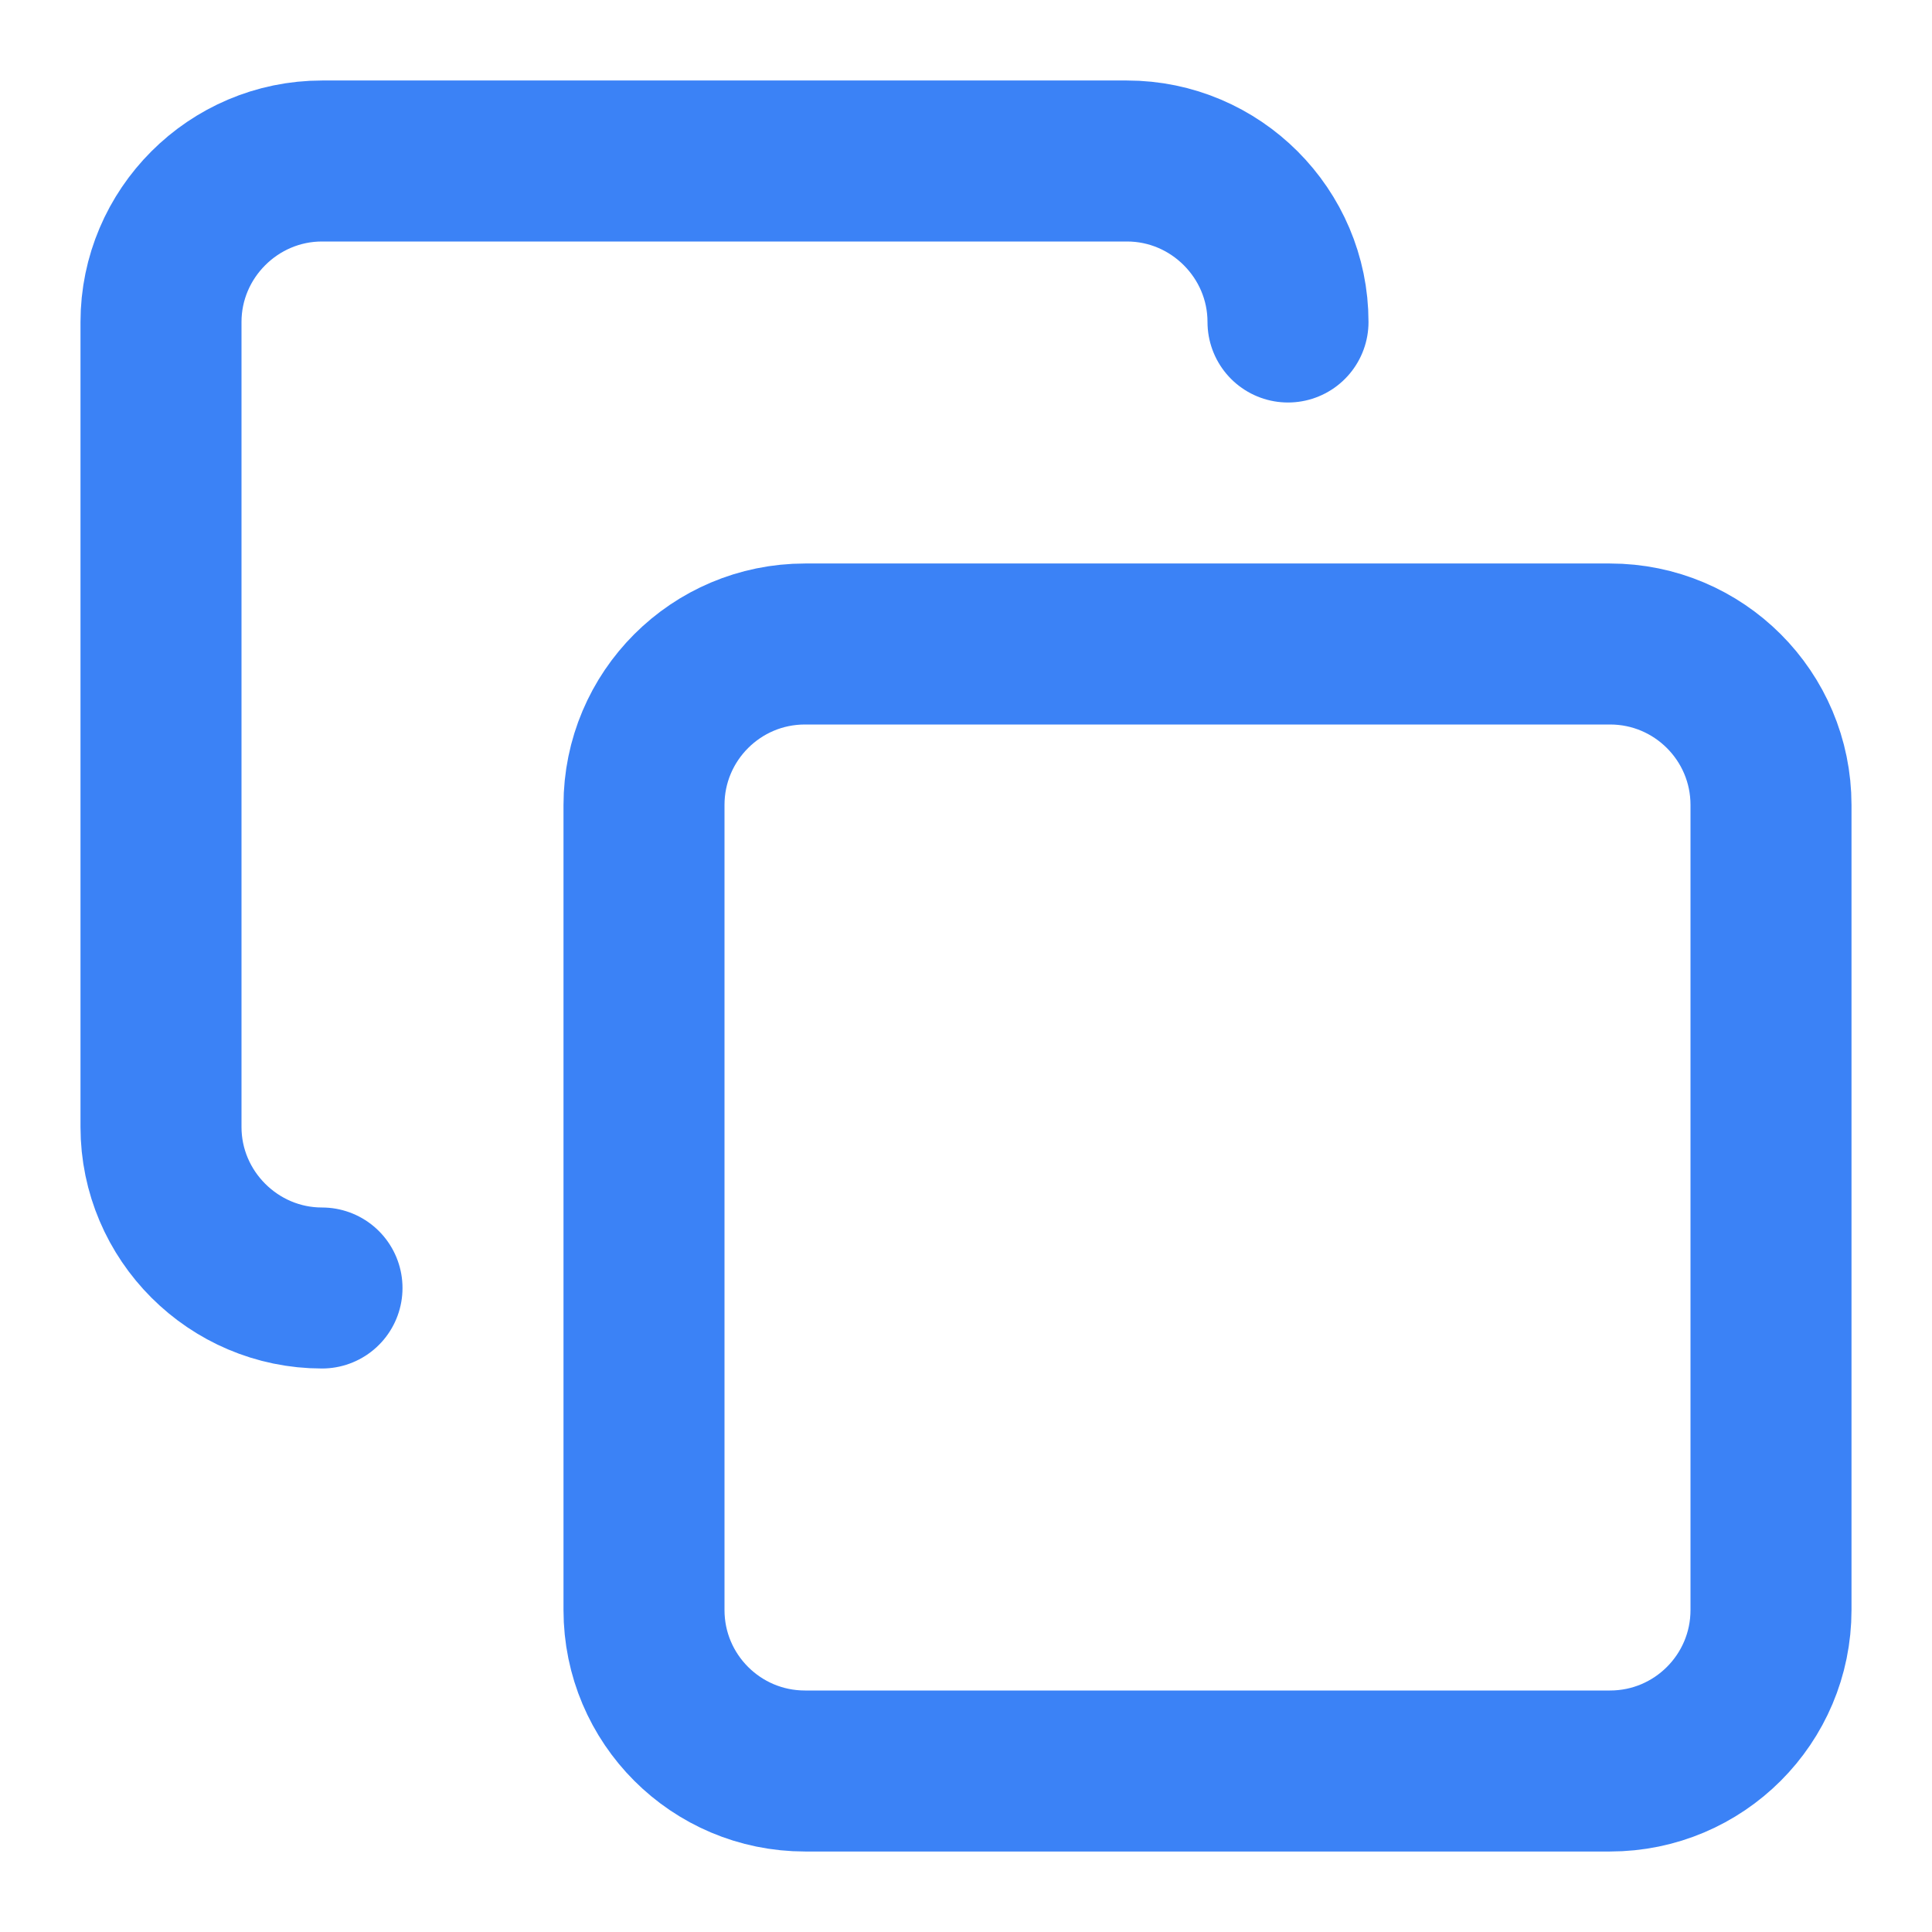
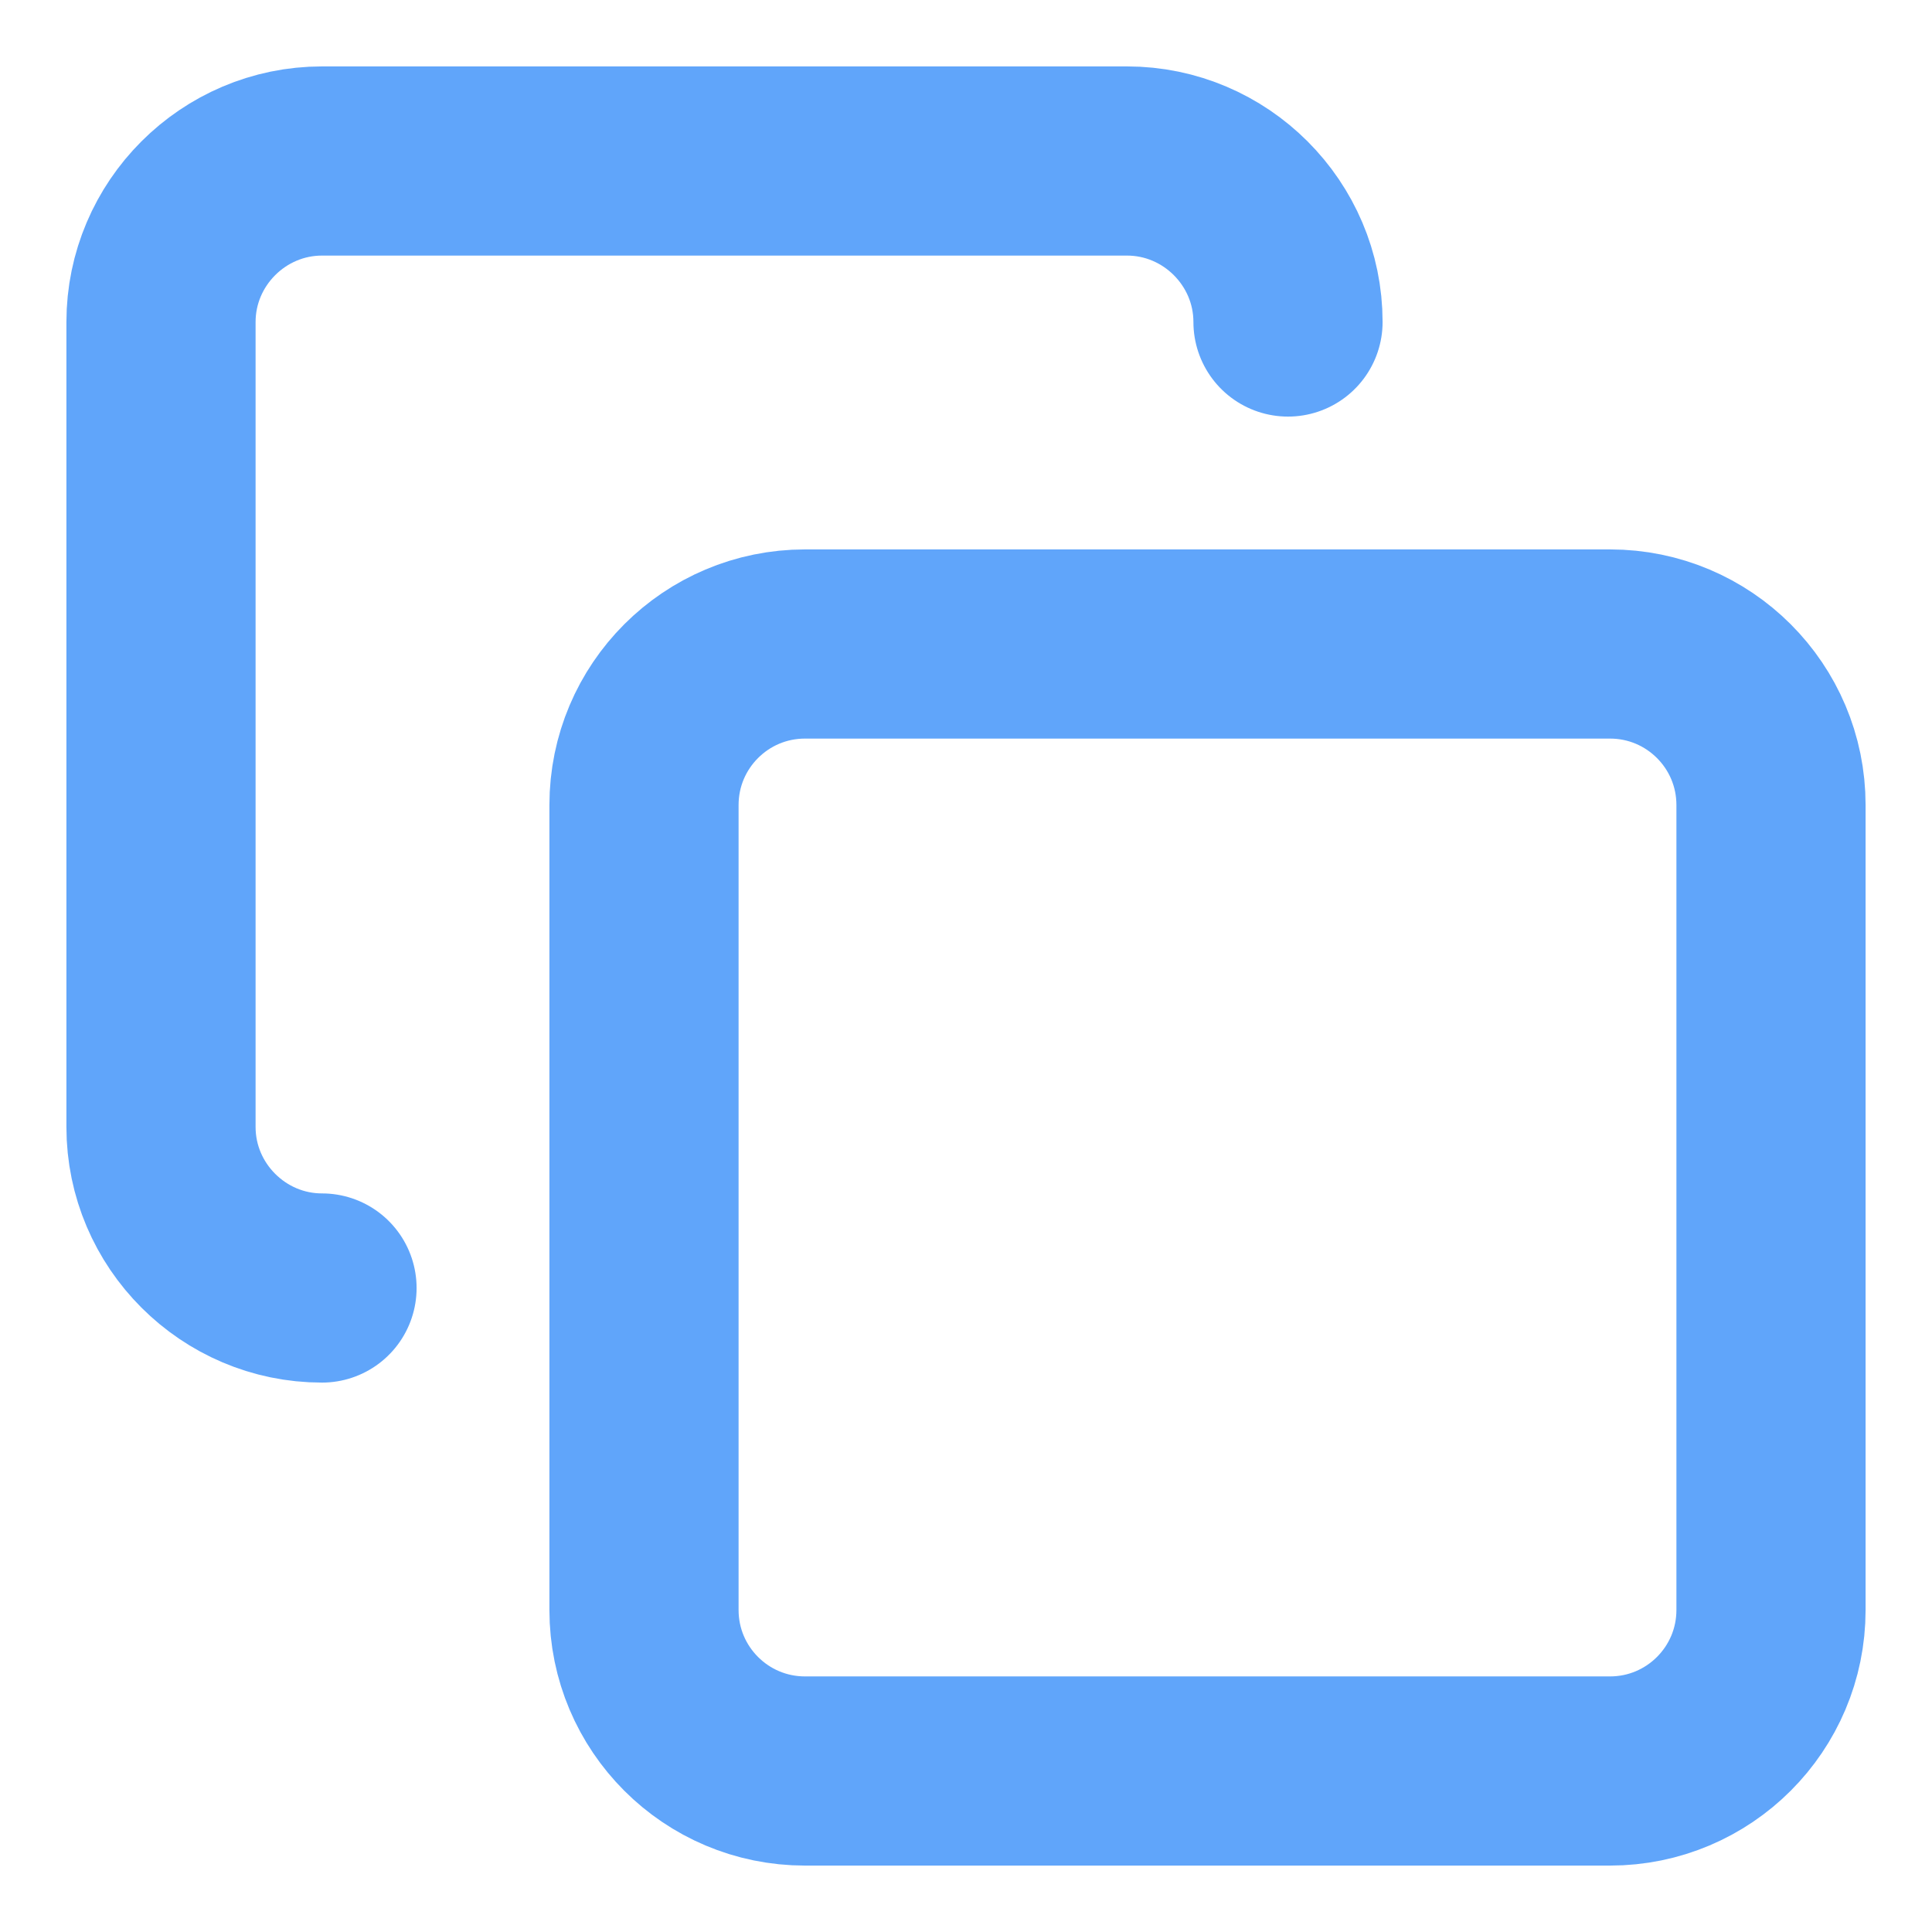
- <svg xmlns="http://www.w3.org/2000/svg" width="24" height="24" viewBox="0 0 24 24" fill="none" stroke="#3b82f6" stroke-width="2" stroke-linecap="round" stroke-linejoin="round">
+ <svg xmlns="http://www.w3.org/2000/svg" width="24" height="24" viewBox="0 0 24 24" fill="none" stroke="#60a5fa" stroke-width="2.35" stroke-linecap="round" stroke-linejoin="round">
  <rect width="14" height="14" x="8" y="8" rx="2" ry="2" />
  <path d="M4 16c-1.1 0-2-.9-2-2V4c0-1.1.9-2 2-2h10c1.1 0 2 .9 2 2" />
</svg>
